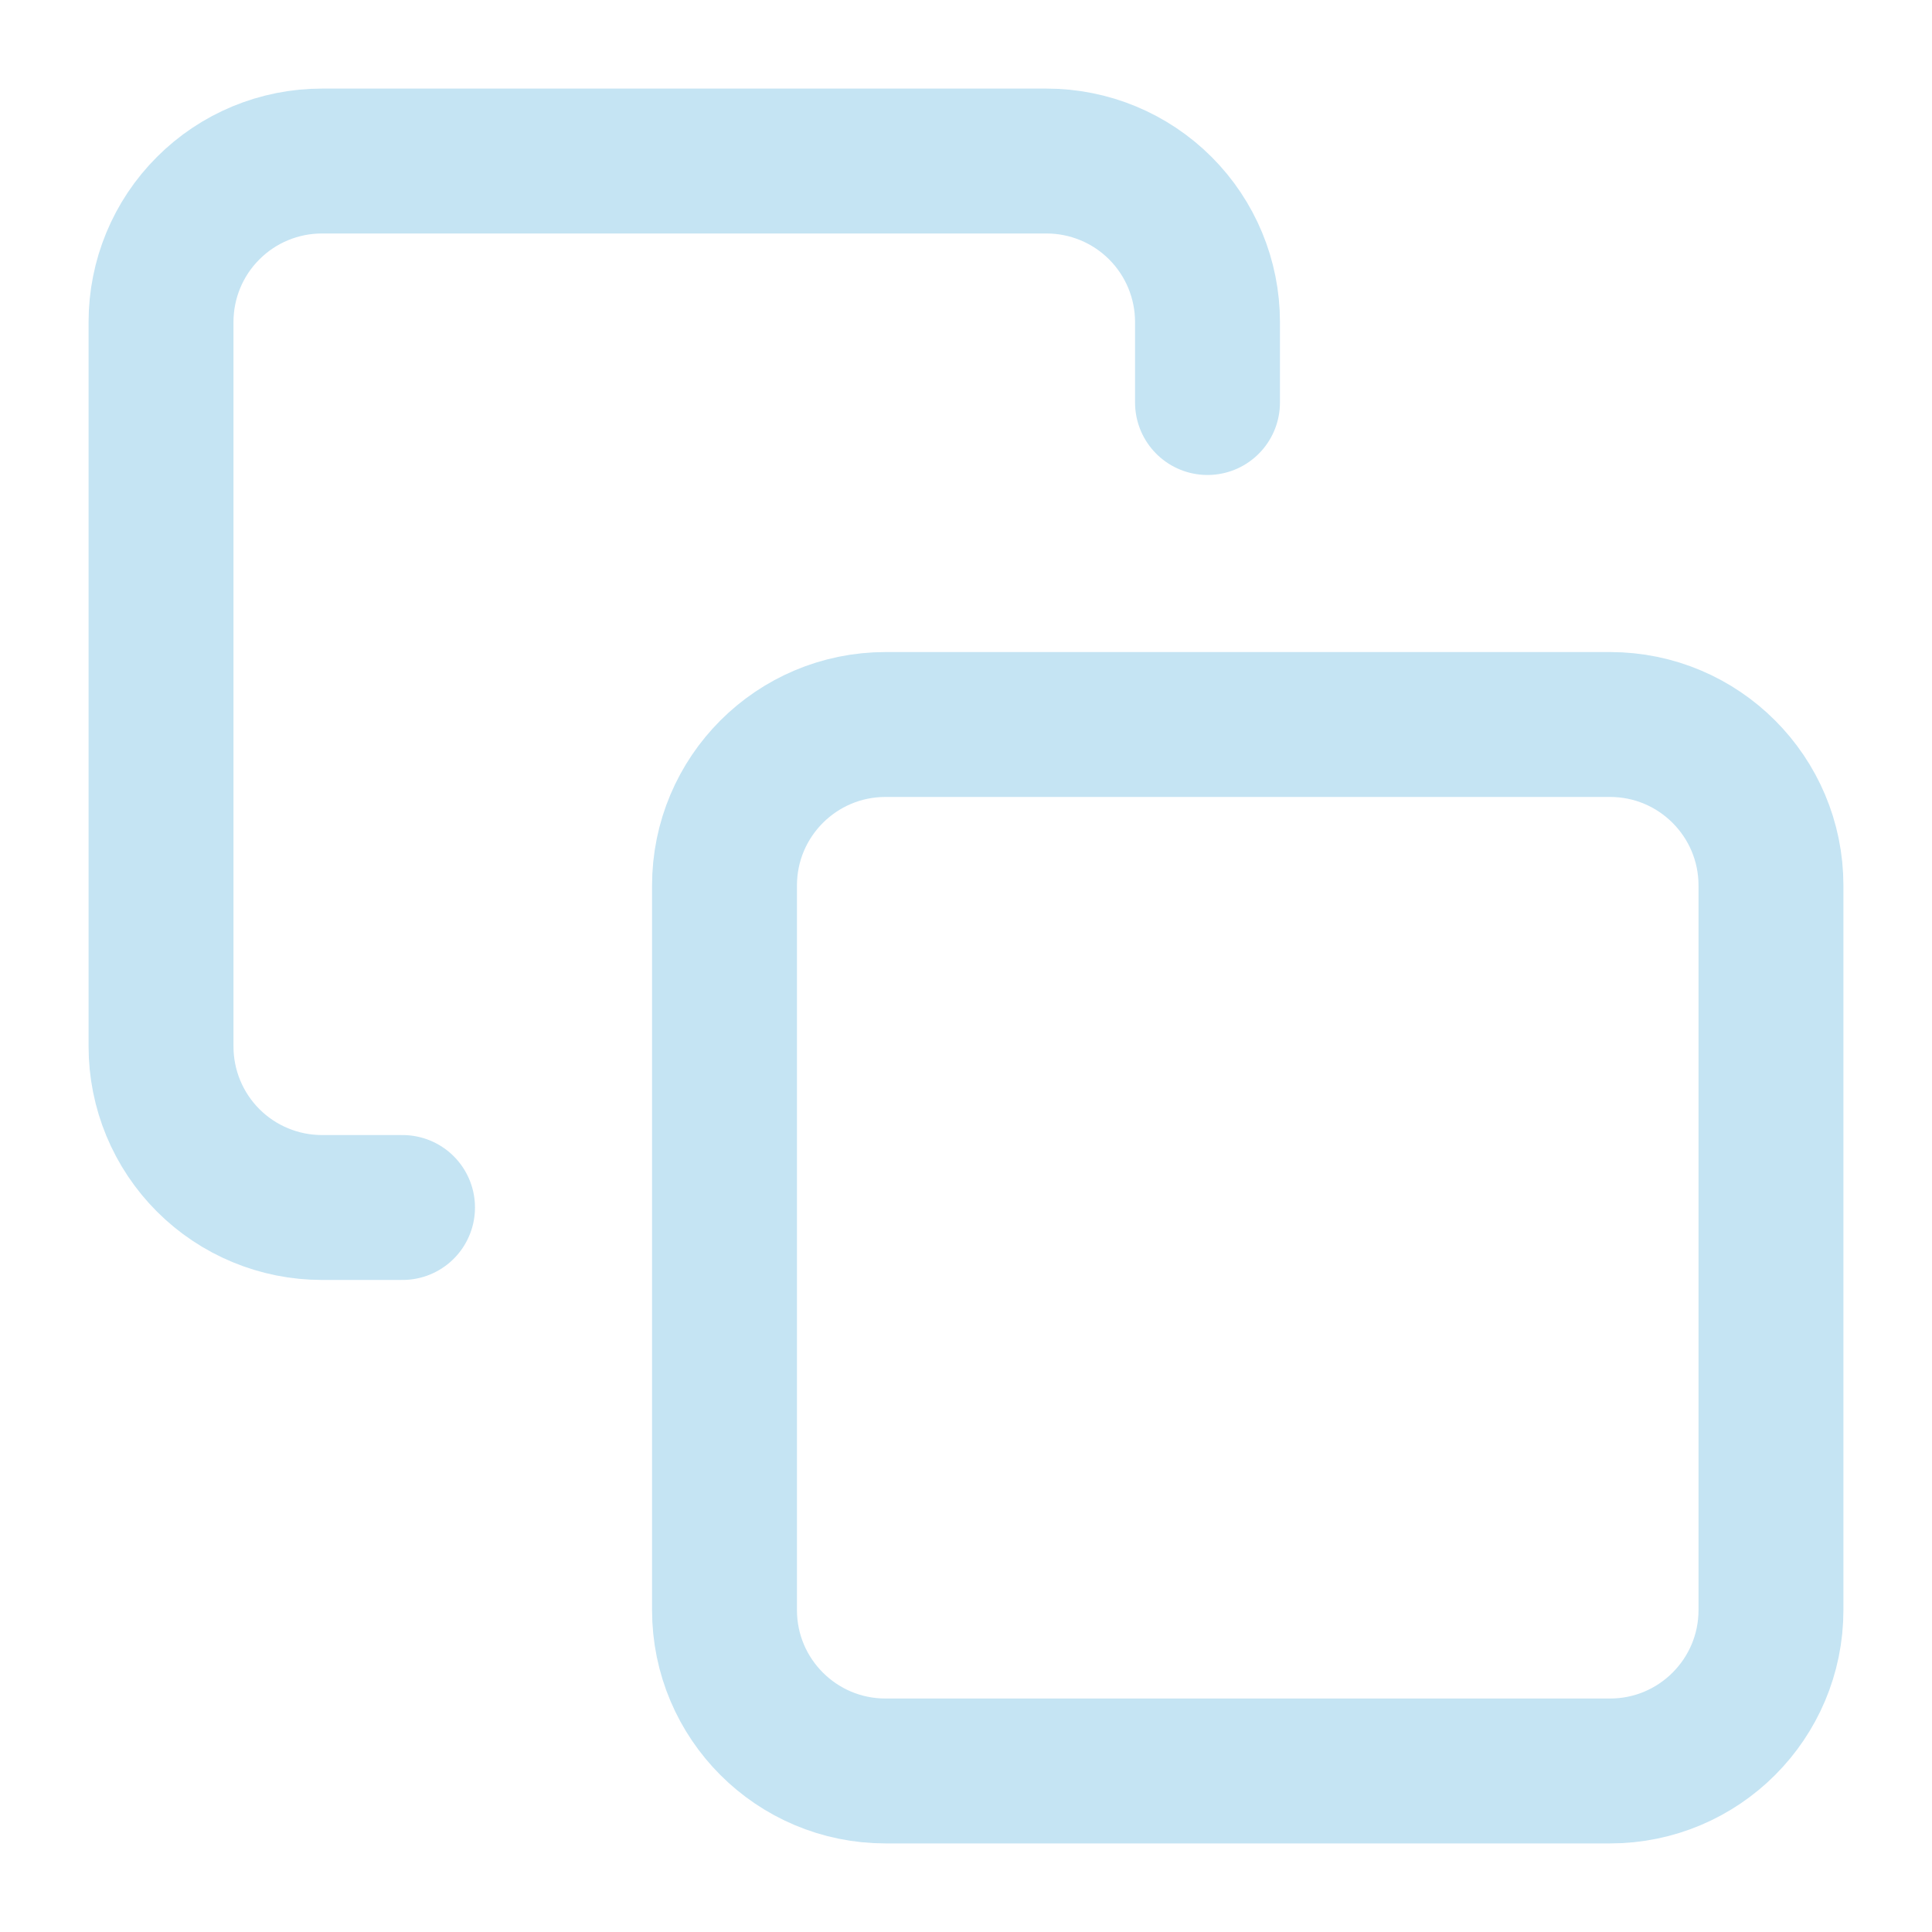
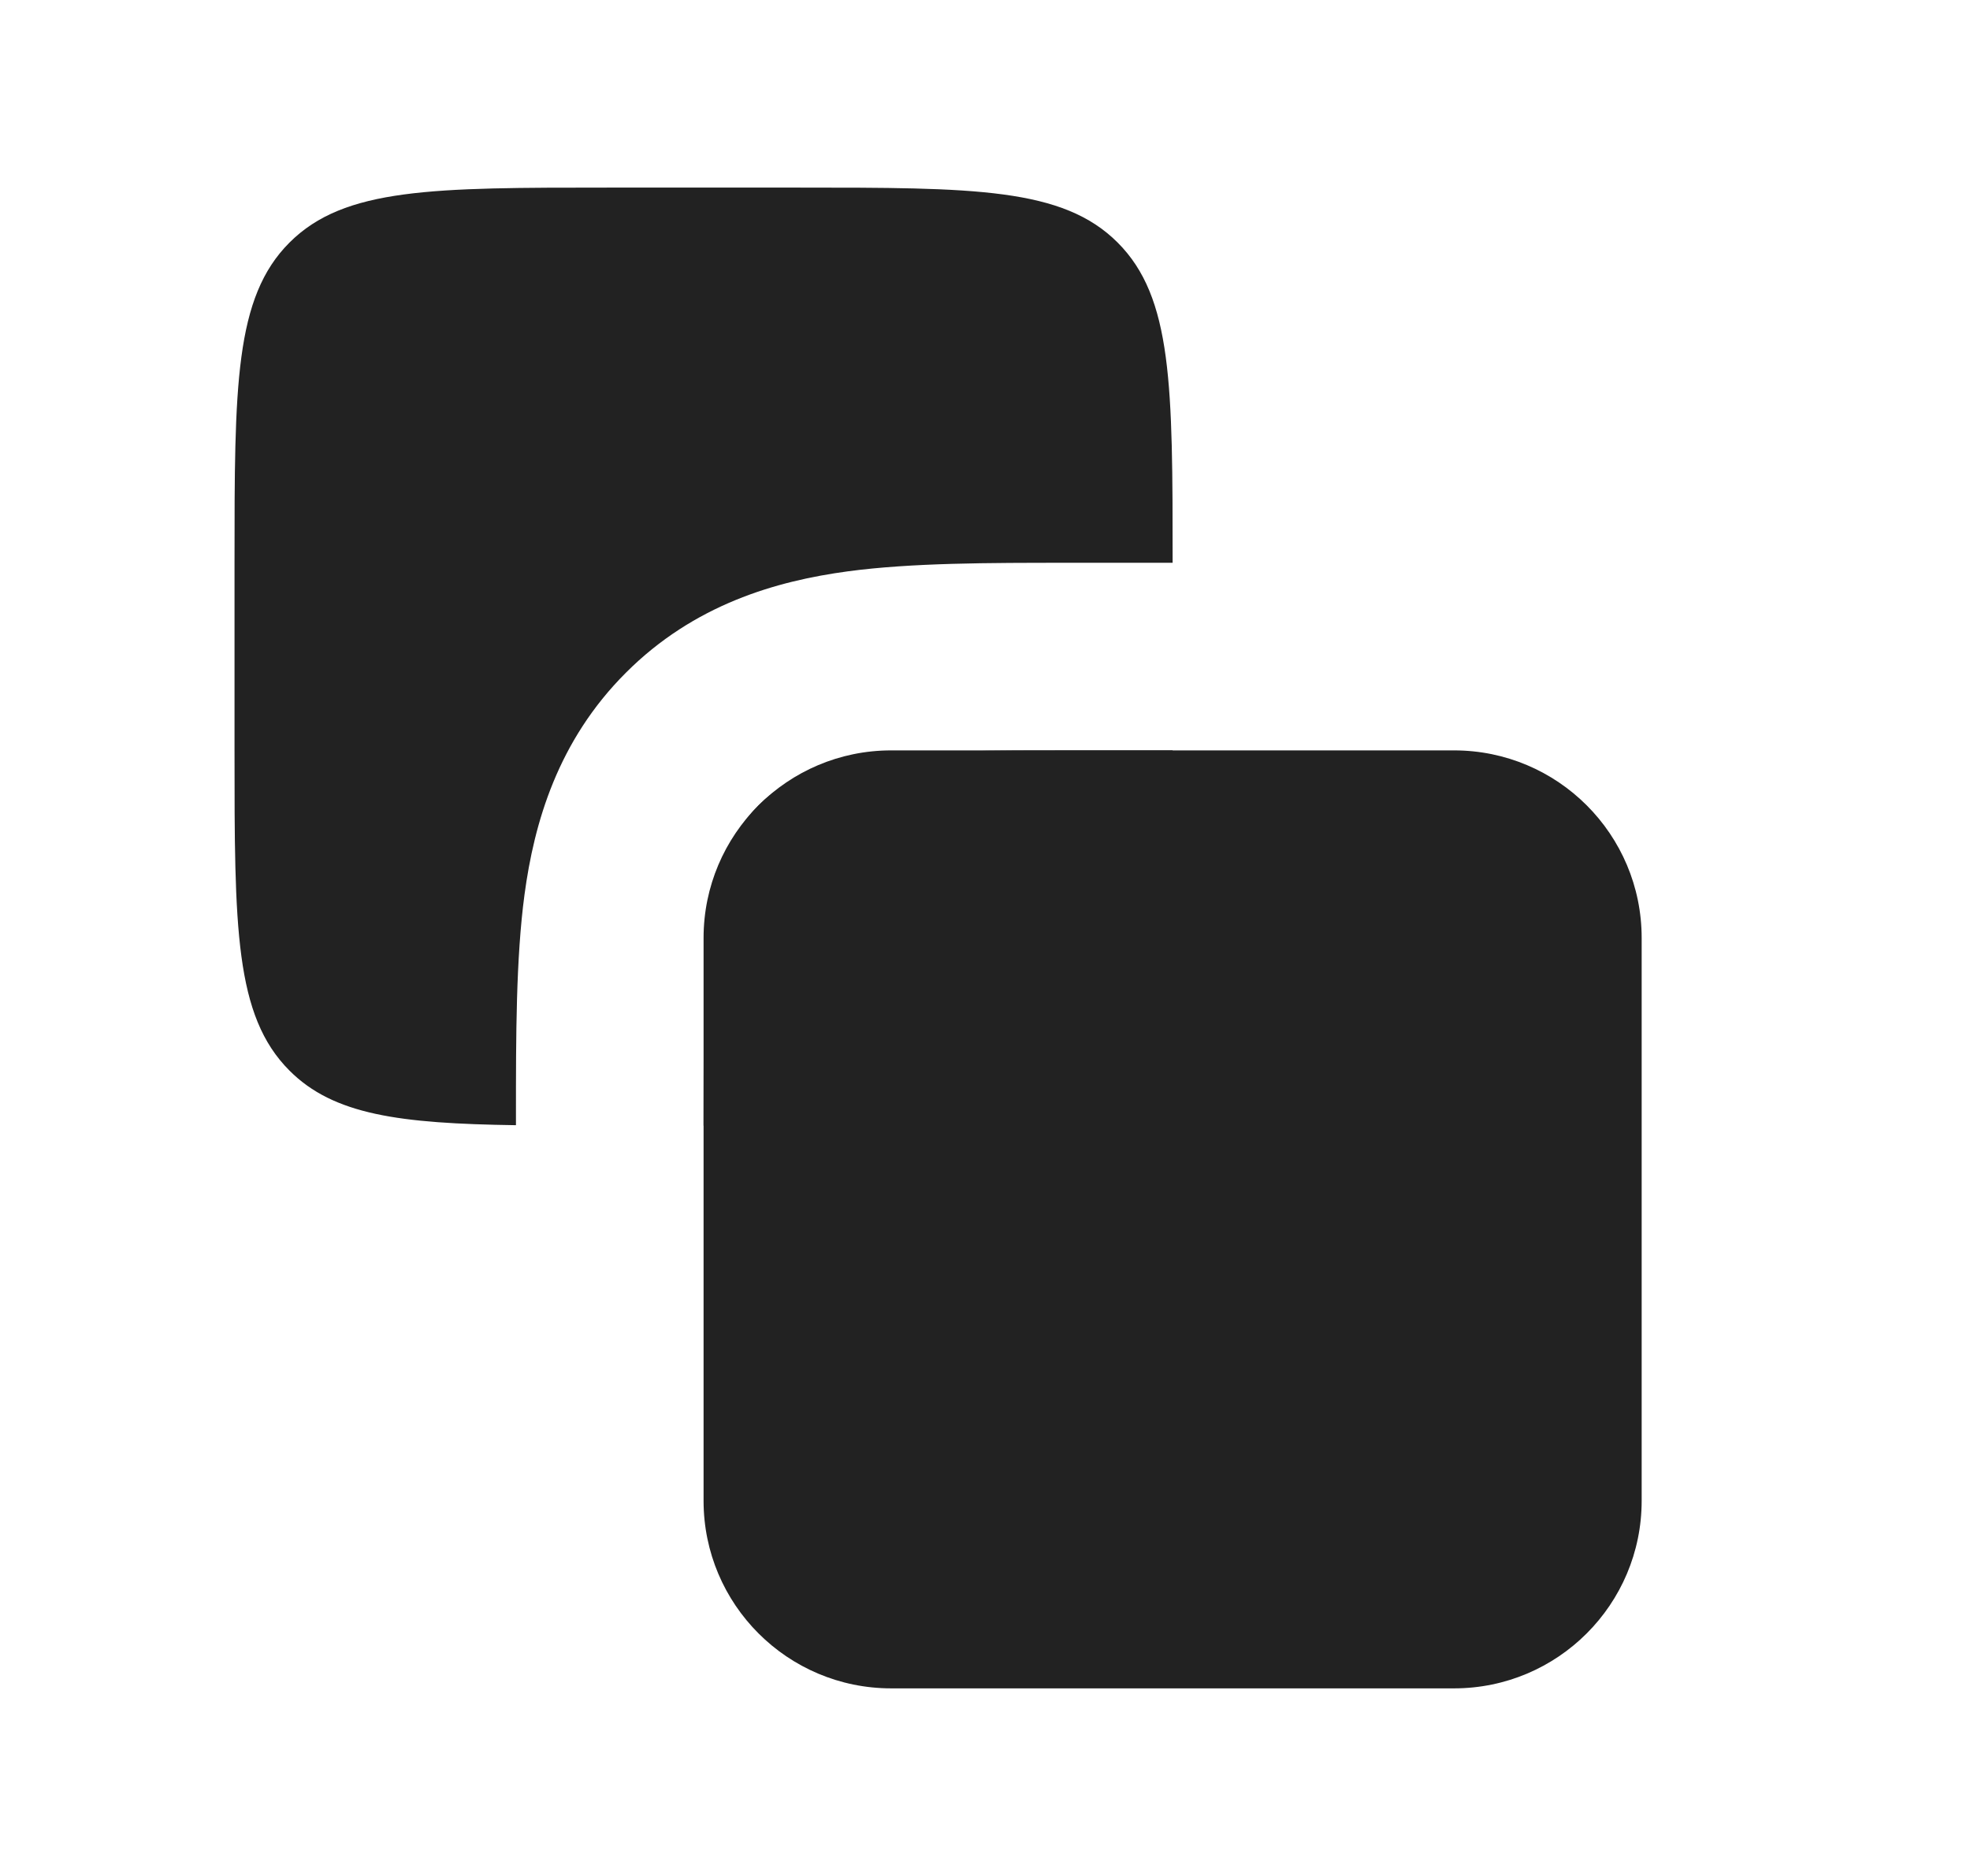
- <svg xmlns="http://www.w3.org/2000/svg" width="20" height="20" viewBox="0 0 20 20" fill="none">
-   <path d="M16.667 7.5H9.167C8.246 7.5 7.5 8.246 7.5 9.167V16.667C7.5 17.587 8.246 18.333 9.167 18.333H16.667C17.587 18.333 18.333 17.587 18.333 16.667V9.167C18.333 8.246 17.587 7.5 16.667 7.5Z" stroke="#C5E4F3" stroke-width="1.5" stroke-linecap="round" stroke-linejoin="round" />
-   <path d="M4.167 12.5H3.333C2.891 12.5 2.467 12.324 2.155 12.012C1.842 11.699 1.667 11.275 1.667 10.833V3.333C1.667 2.891 1.842 2.467 2.155 2.155C2.467 1.842 2.891 1.667 3.333 1.667H10.833C11.275 1.667 11.699 1.842 12.012 2.155C12.324 2.467 12.5 2.891 12.5 3.333V4.167" stroke="#C5E4F3" stroke-width="1.5" stroke-linecap="round" stroke-linejoin="round" />
+ <svg xmlns="http://www.w3.org/2000/svg" width="21" height="20" viewBox="0 0 21 20" fill="none">
+   <path fill-rule="evenodd" clip-rule="evenodd" d="M3.086 2.586C2.5 3.172 2.5 4.114 2.5 6V8C2.5 9.886 2.5 10.828 3.086 11.414C3.557 11.886 4.26 11.978 5.5 11.996L5.5 11.891C5.5 11.043 5.5 10.219 5.591 9.539C5.694 8.773 5.945 7.898 6.672 7.172C7.398 6.445 8.273 6.194 9.039 6.091C9.719 6 10.543 6 11.391 6L11.5 6H12.5C12.5 4.114 12.5 3.172 11.914 2.586C11.328 2 10.386 2 8.5 2H6.5C4.614 2 3.672 2 3.086 2.586ZM12.5 8H11.5C9.614 8 8.672 8 8.086 8.586C7.5 9.172 7.5 10.114 7.5 12H8.5C10.386 12 11.328 12 11.914 11.414C12.5 10.828 12.5 9.886 12.5 8Z" fill="#222222" />
+   <rect x="7.5" y="8" width="10" height="10" rx="2" fill="#222222" />
</svg>
